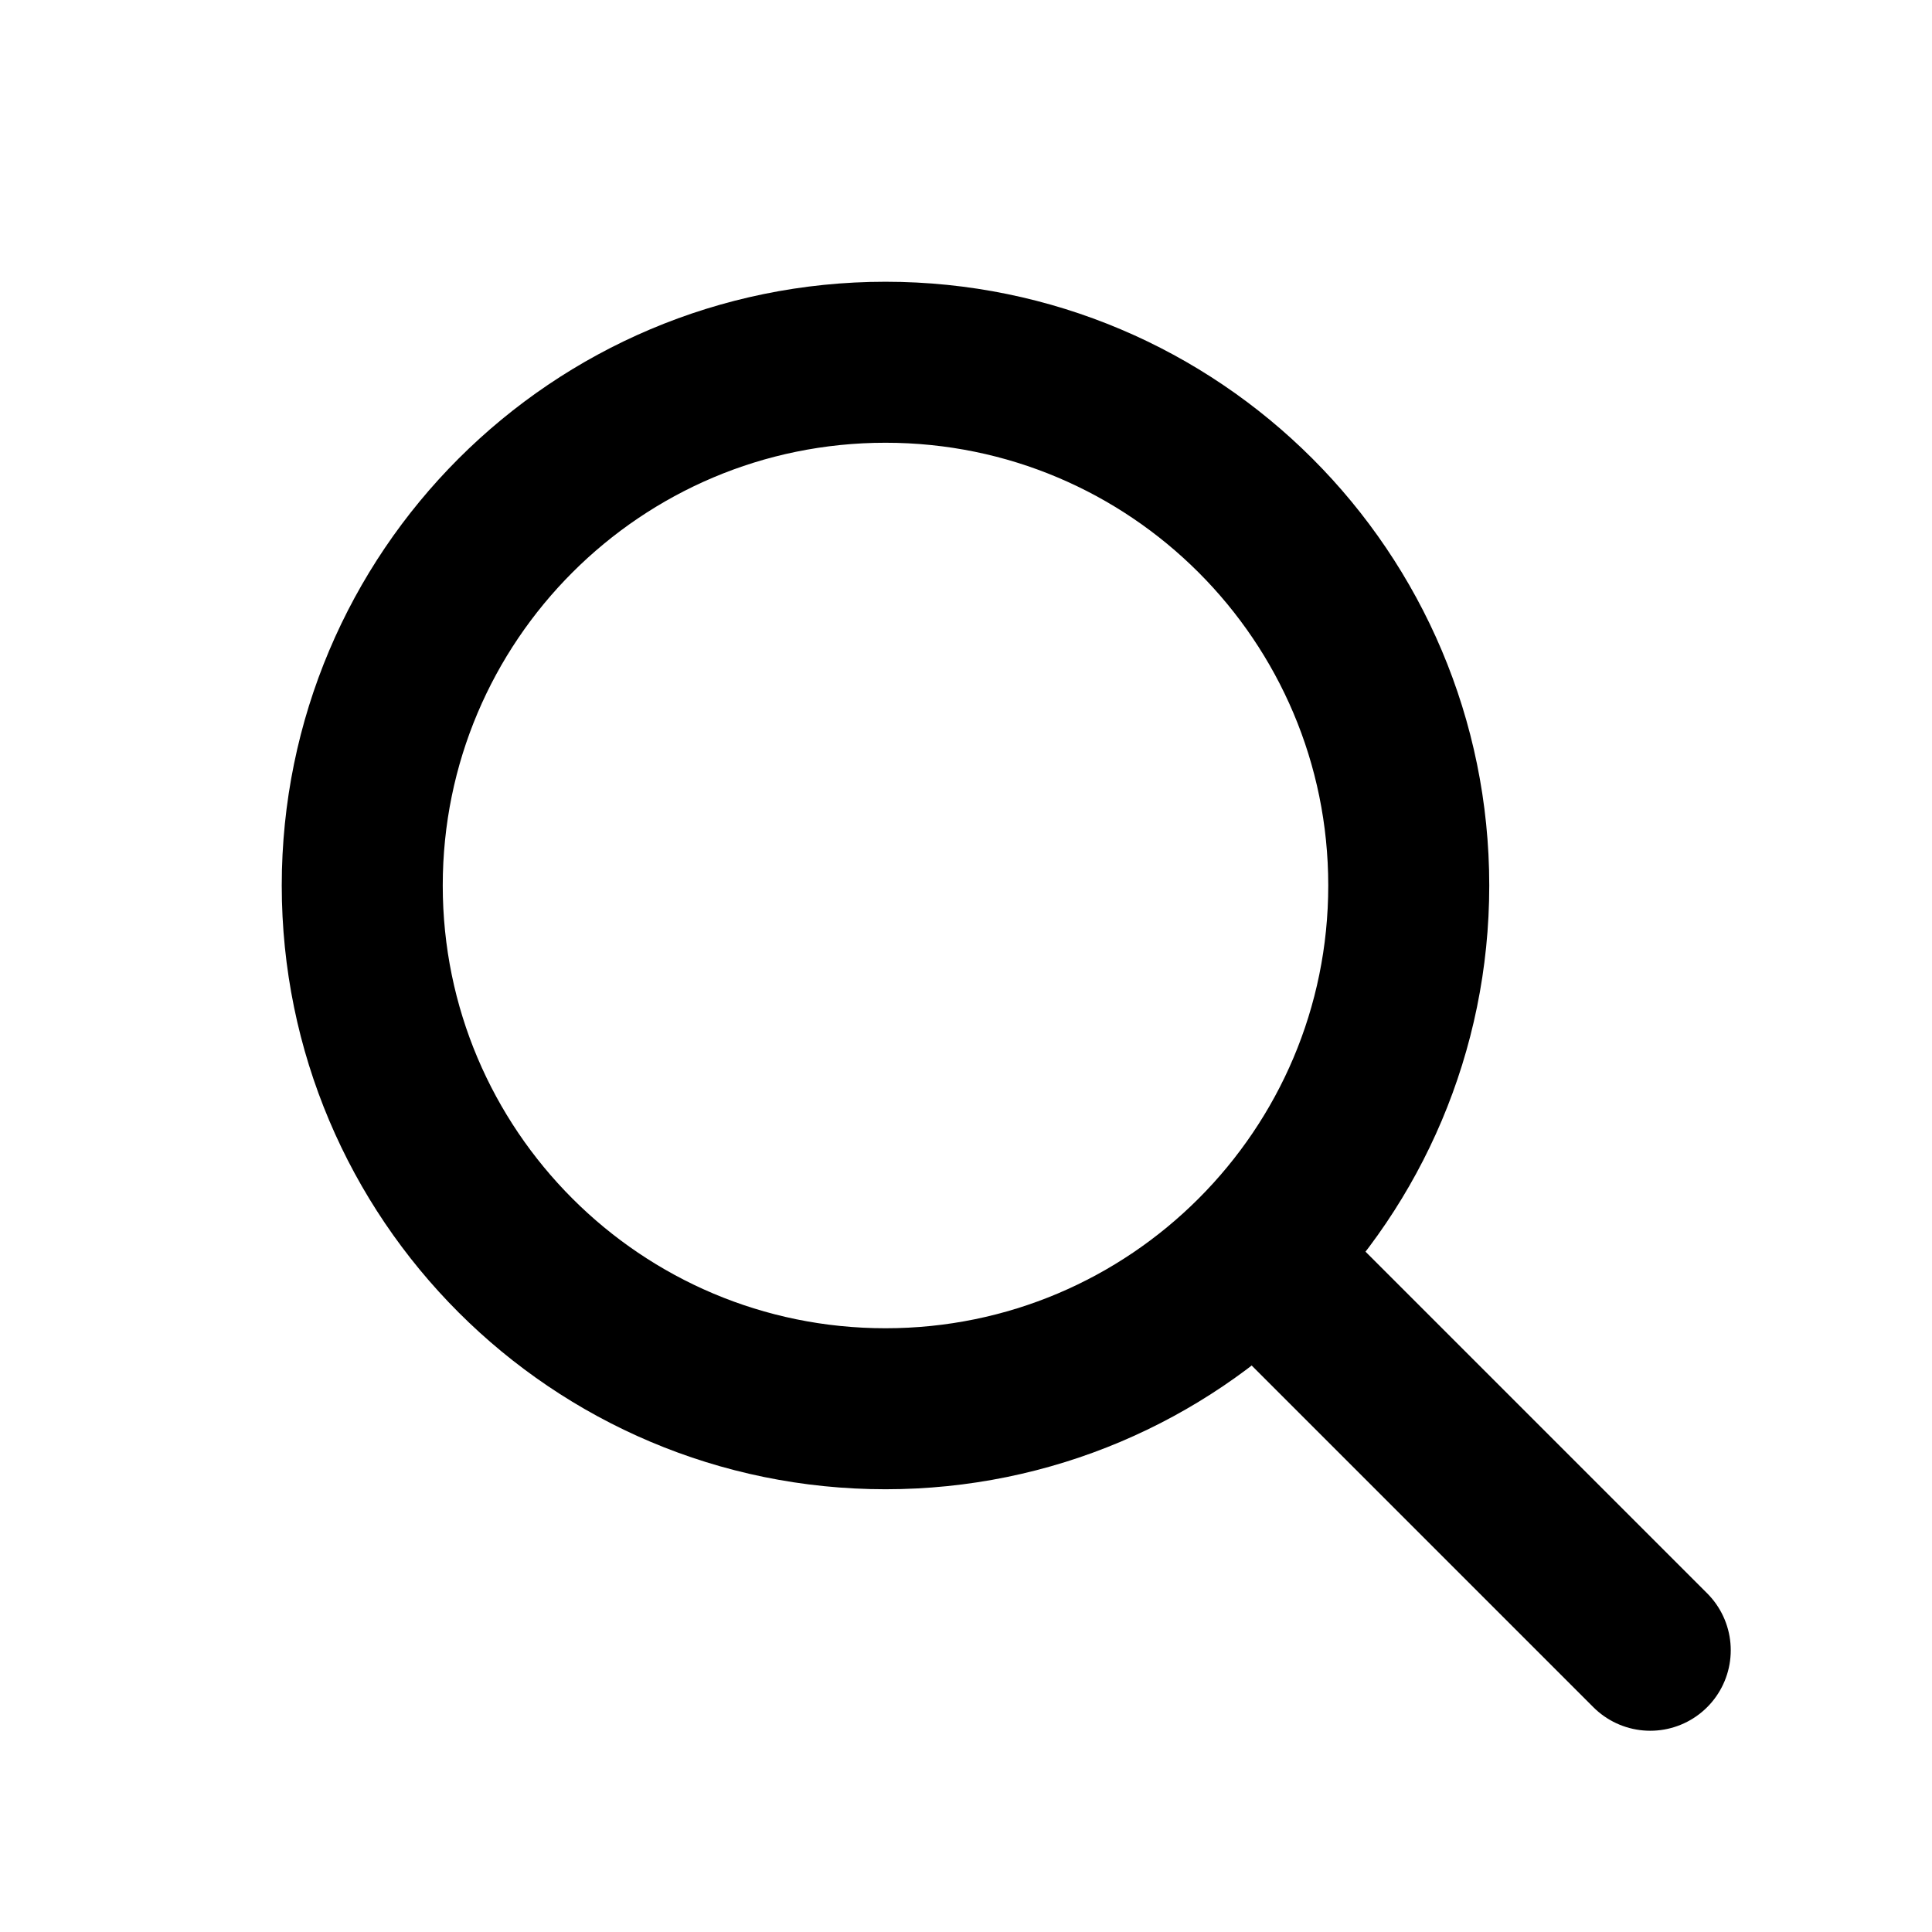
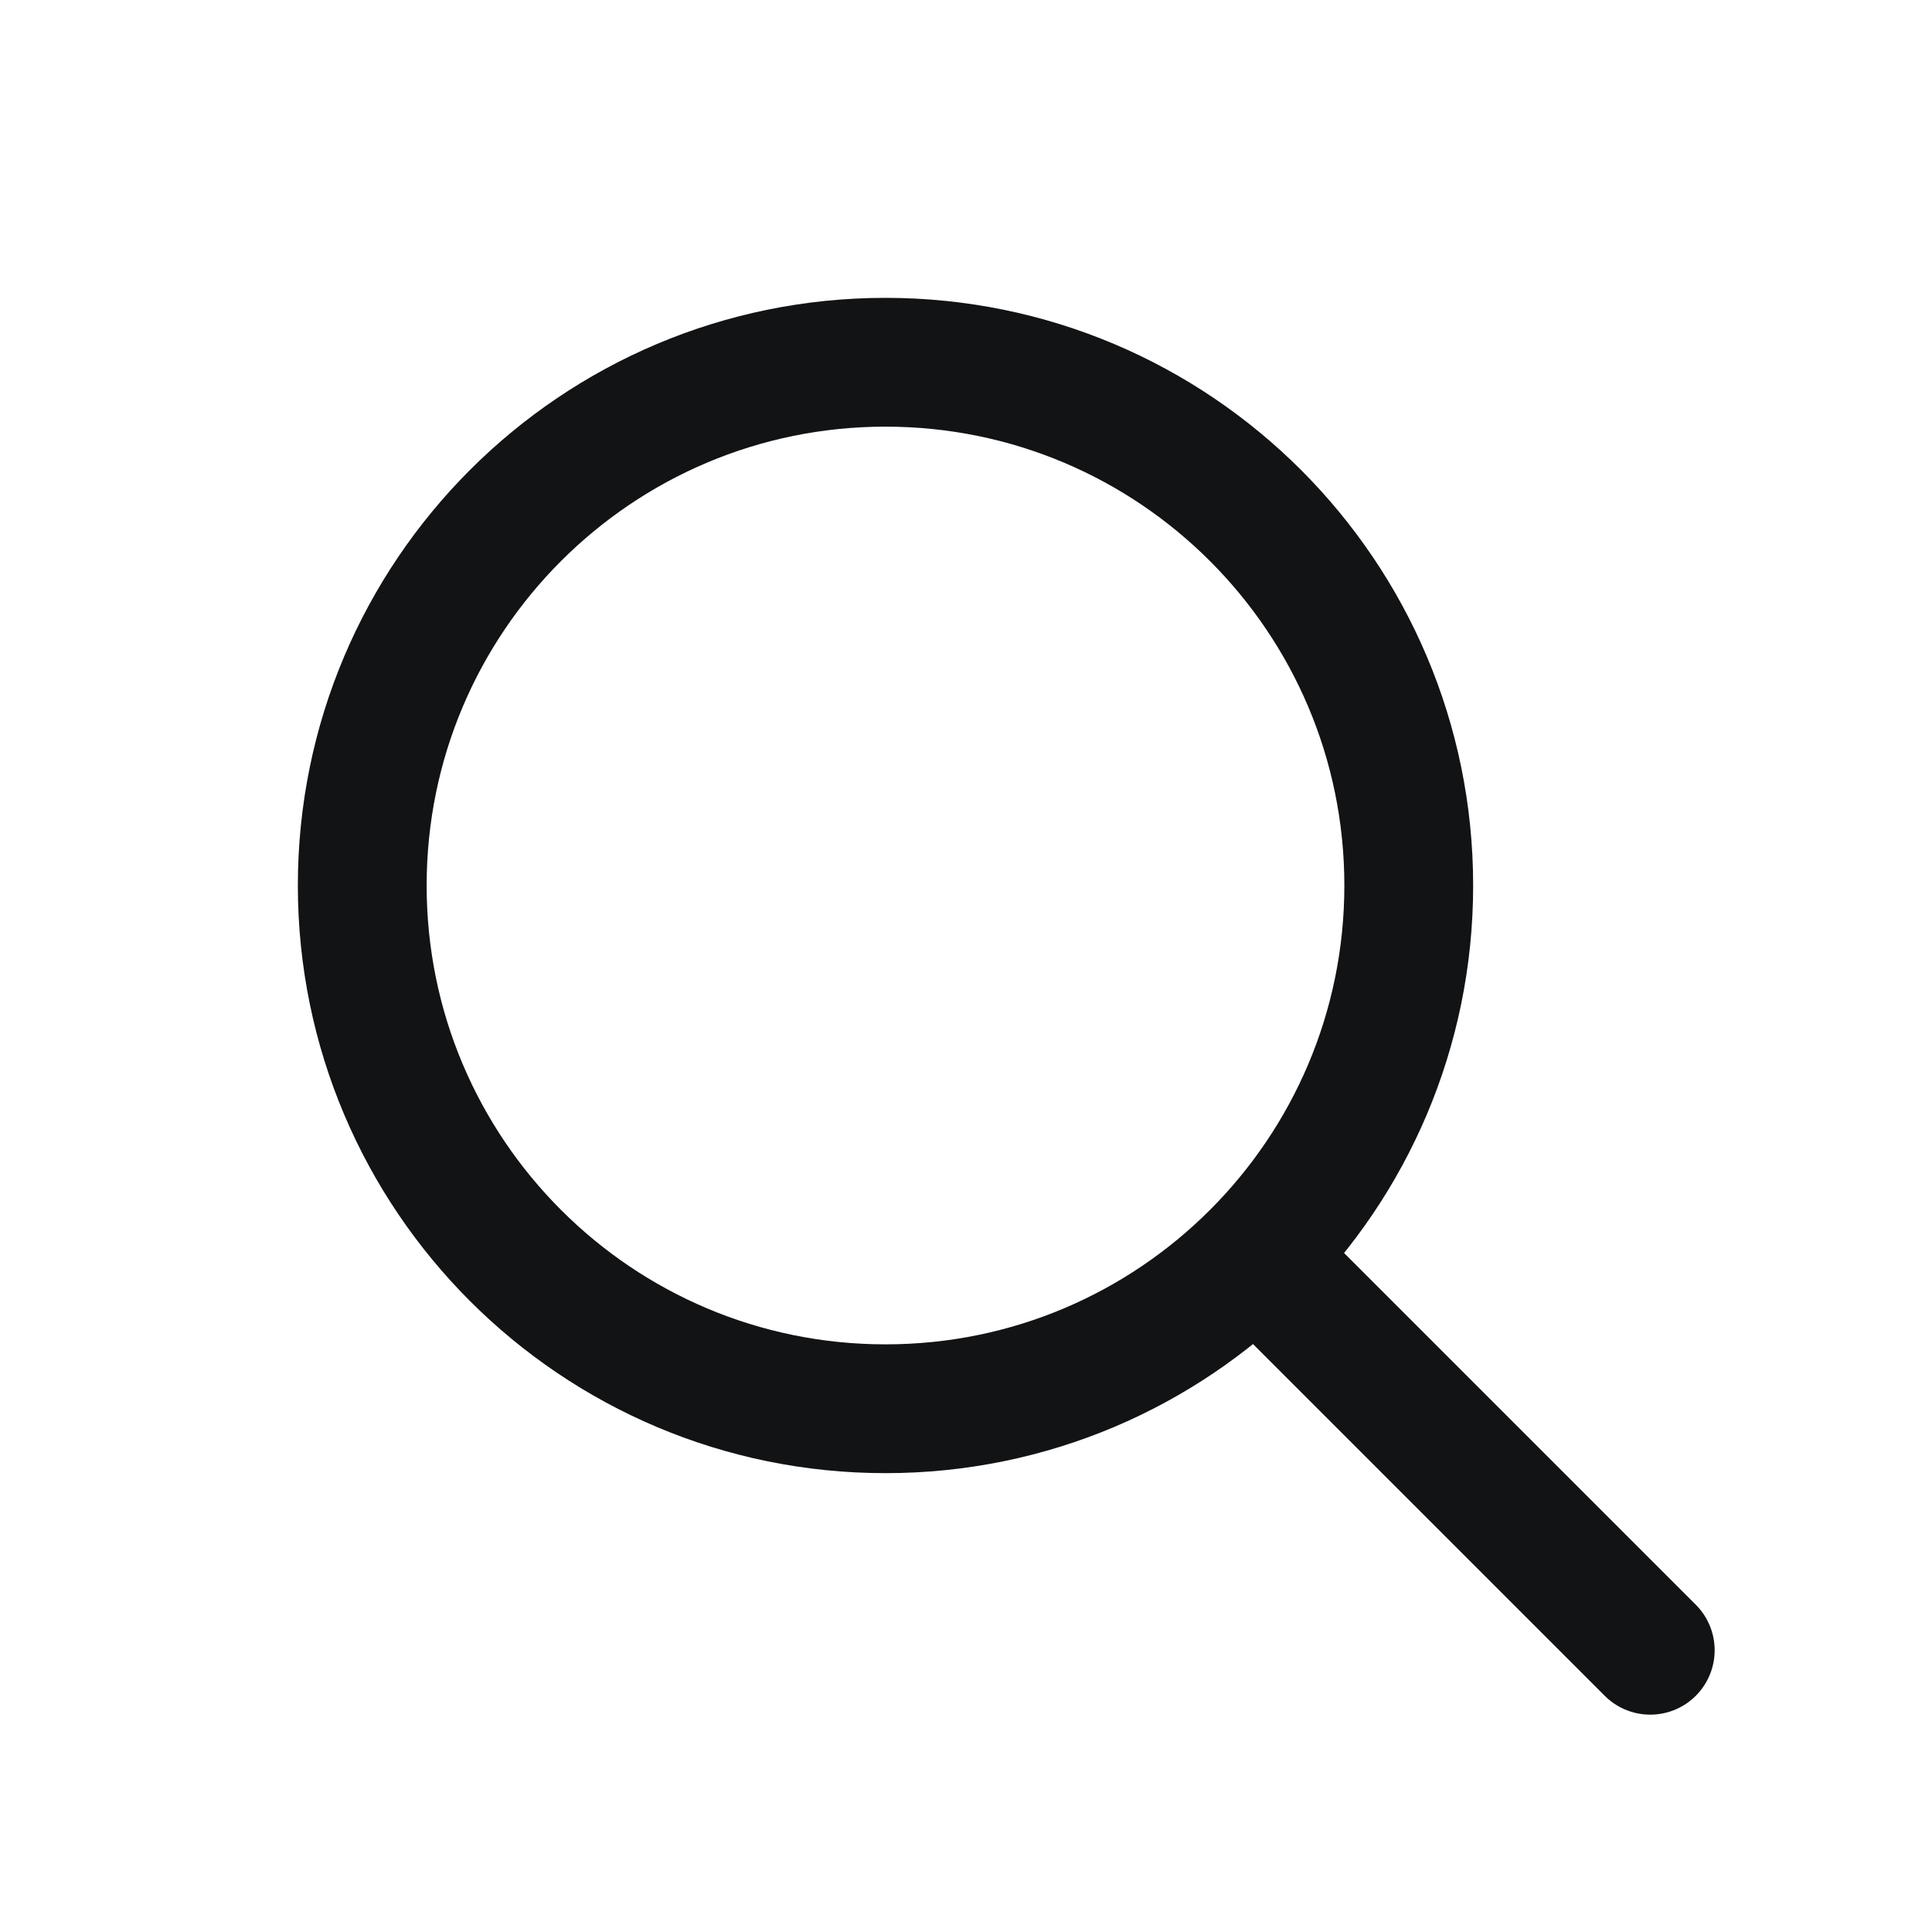
- <svg xmlns="http://www.w3.org/2000/svg" viewBox="0 0 24 24" width="24" height="24" fill="none" stroke="currentColor" stroke-width="2" stroke-linecap="round" stroke-linejoin="round">
+ <svg xmlns="http://www.w3.org/2000/svg" viewBox="0 0 24 24" width="24" height="24" fill="none" stroke="#111315" stroke-width="1.6" stroke-linecap="round" stroke-linejoin="round">
  <circle cx="11" cy="11" r="6.5" />
  <path d="M16 16l4.5 4.5" />
</svg>
